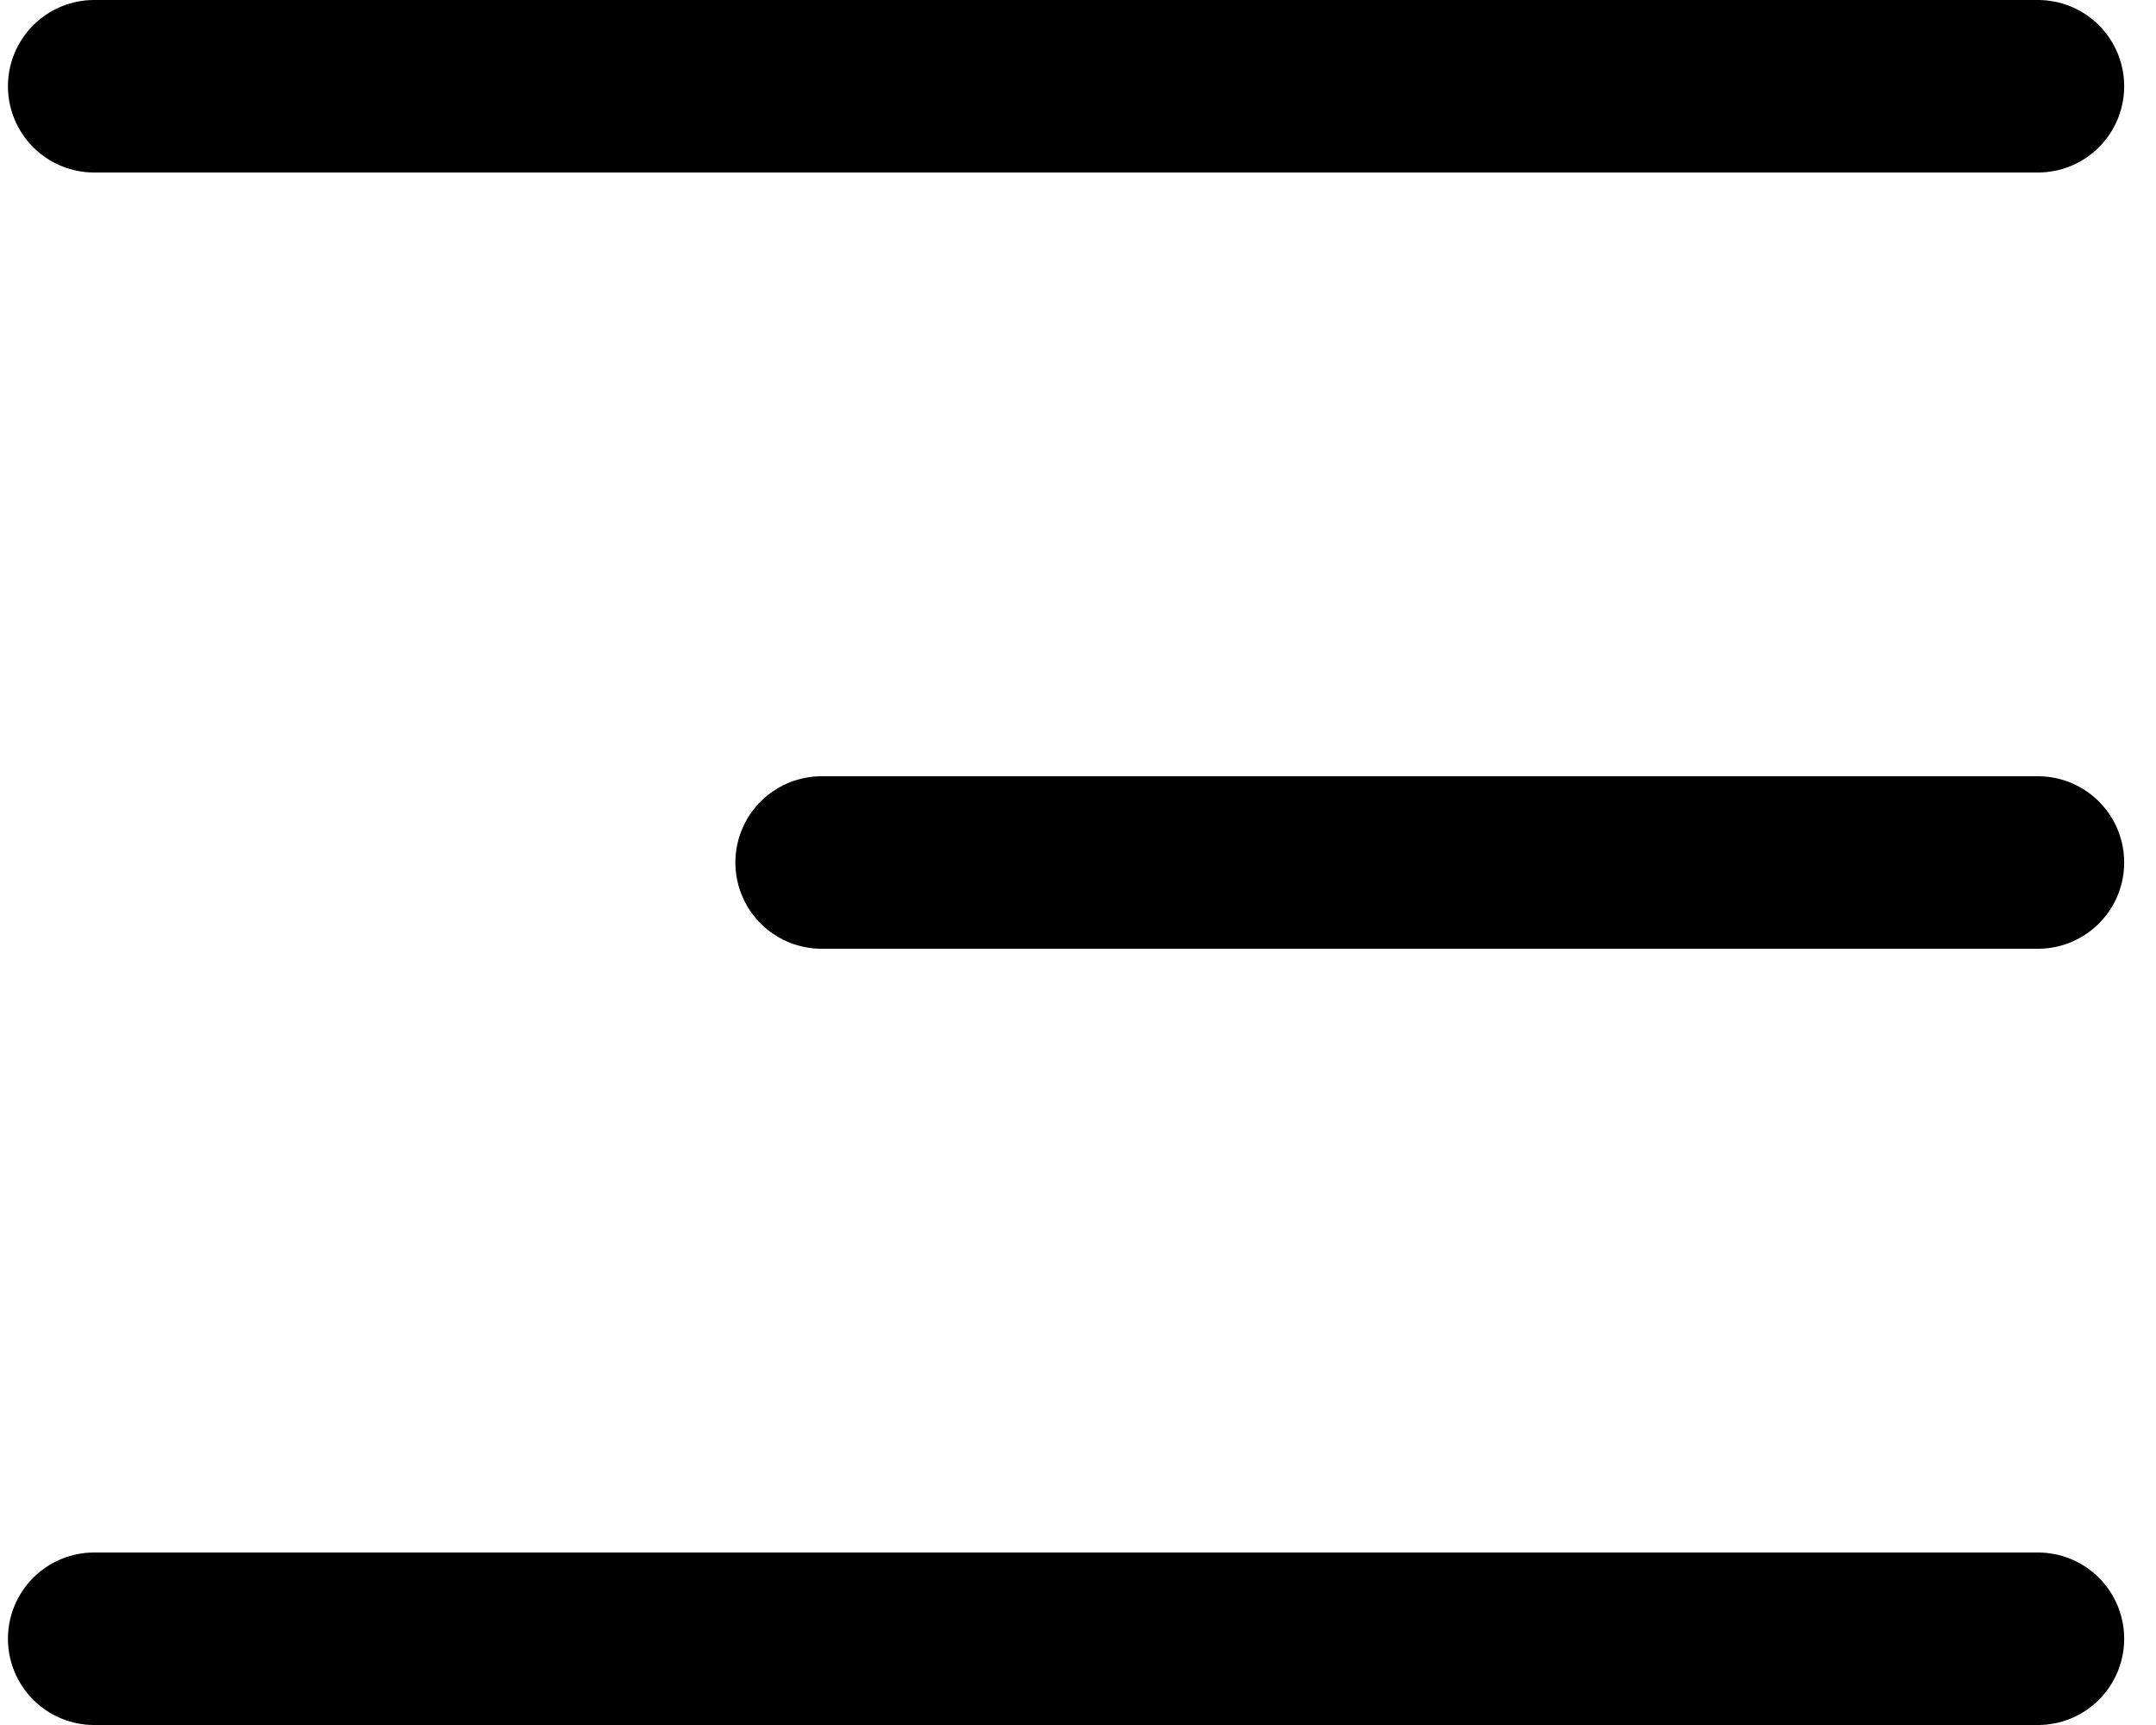
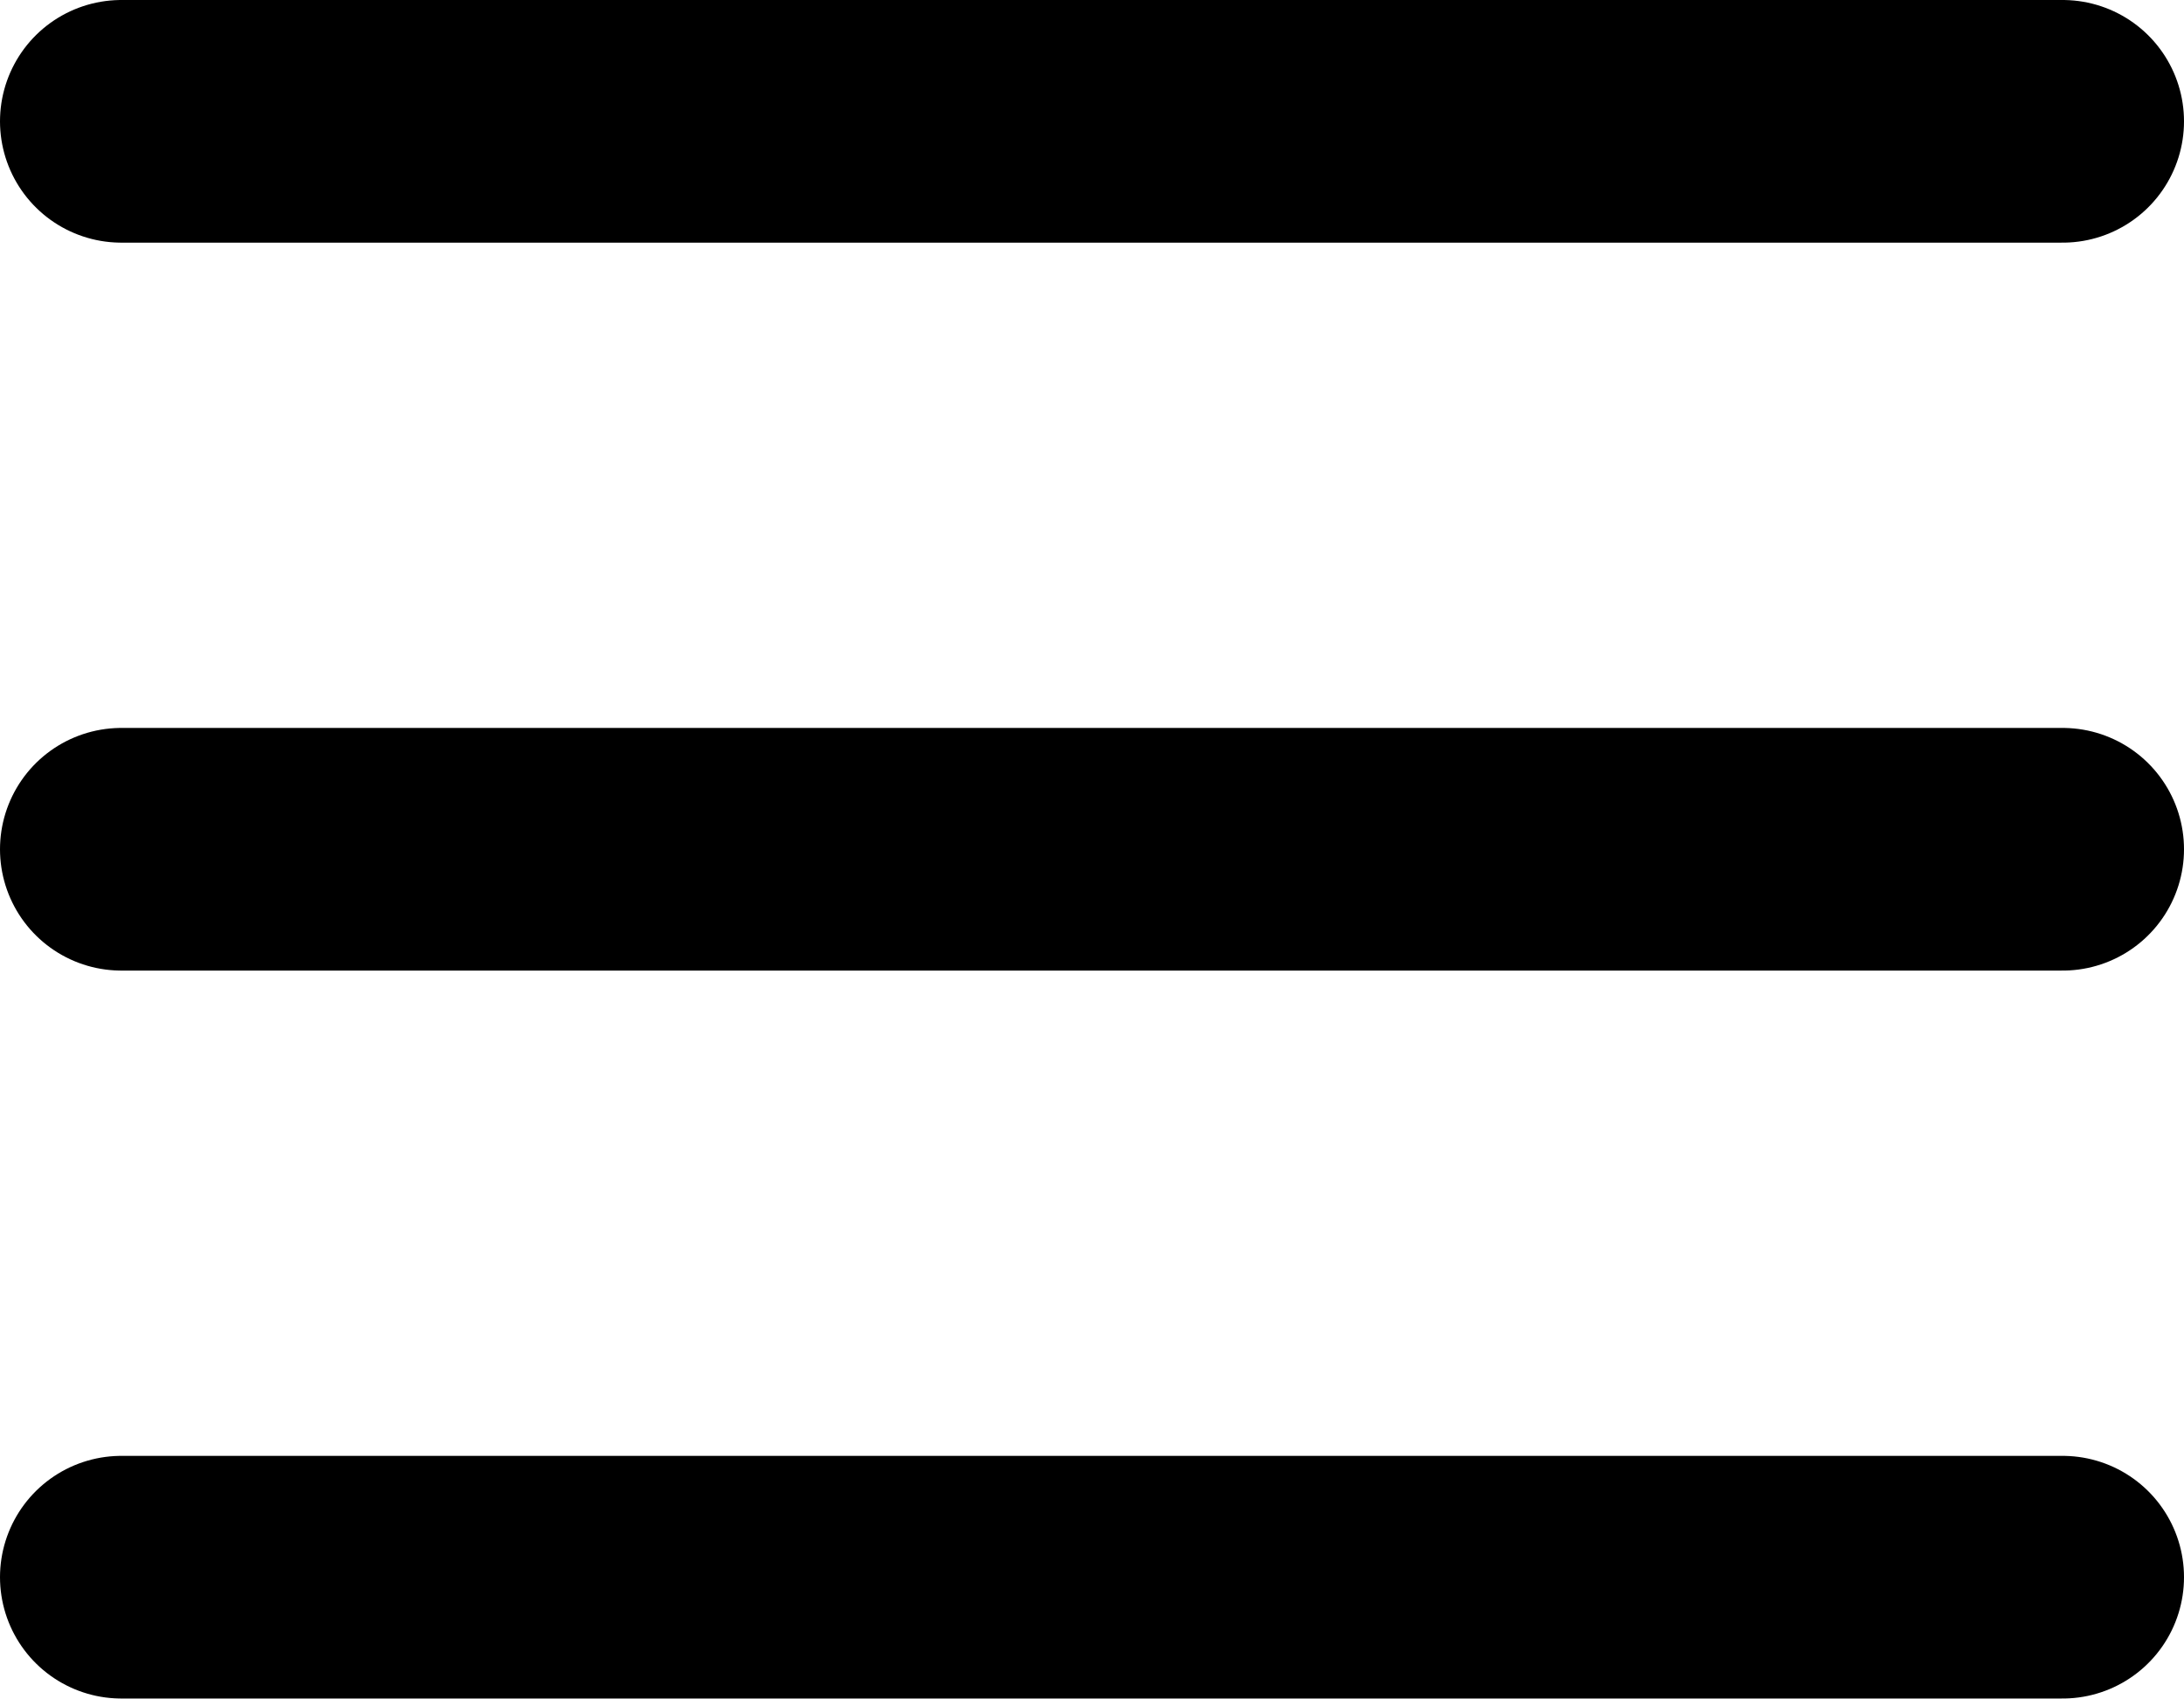
- <svg xmlns="http://www.w3.org/2000/svg" width="25" height="20" viewBox="0 0 25 20" fill="none">
-   <line x1="1.092" y1="1" x2="23.631" y2="1" stroke="black" stroke-width="2" stroke-linecap="round" />
-   <line x1="9.527" y1="10" x2="23.631" y2="10" stroke="black" stroke-width="2" stroke-linecap="round" />
-   <line x1="1.092" y1="19" x2="23.631" y2="19" stroke="black" stroke-width="2" stroke-linecap="round" />
+ <svg xmlns="http://www.w3.org/2000/svg" width="18" height="14" viewBox="0 0 18 14" fill="none">
+   <path d="M1 1H17M1 7H17M1 13H17" stroke="black" stroke-width="2" stroke-linecap="round" stroke-linejoin="round" />
</svg>
